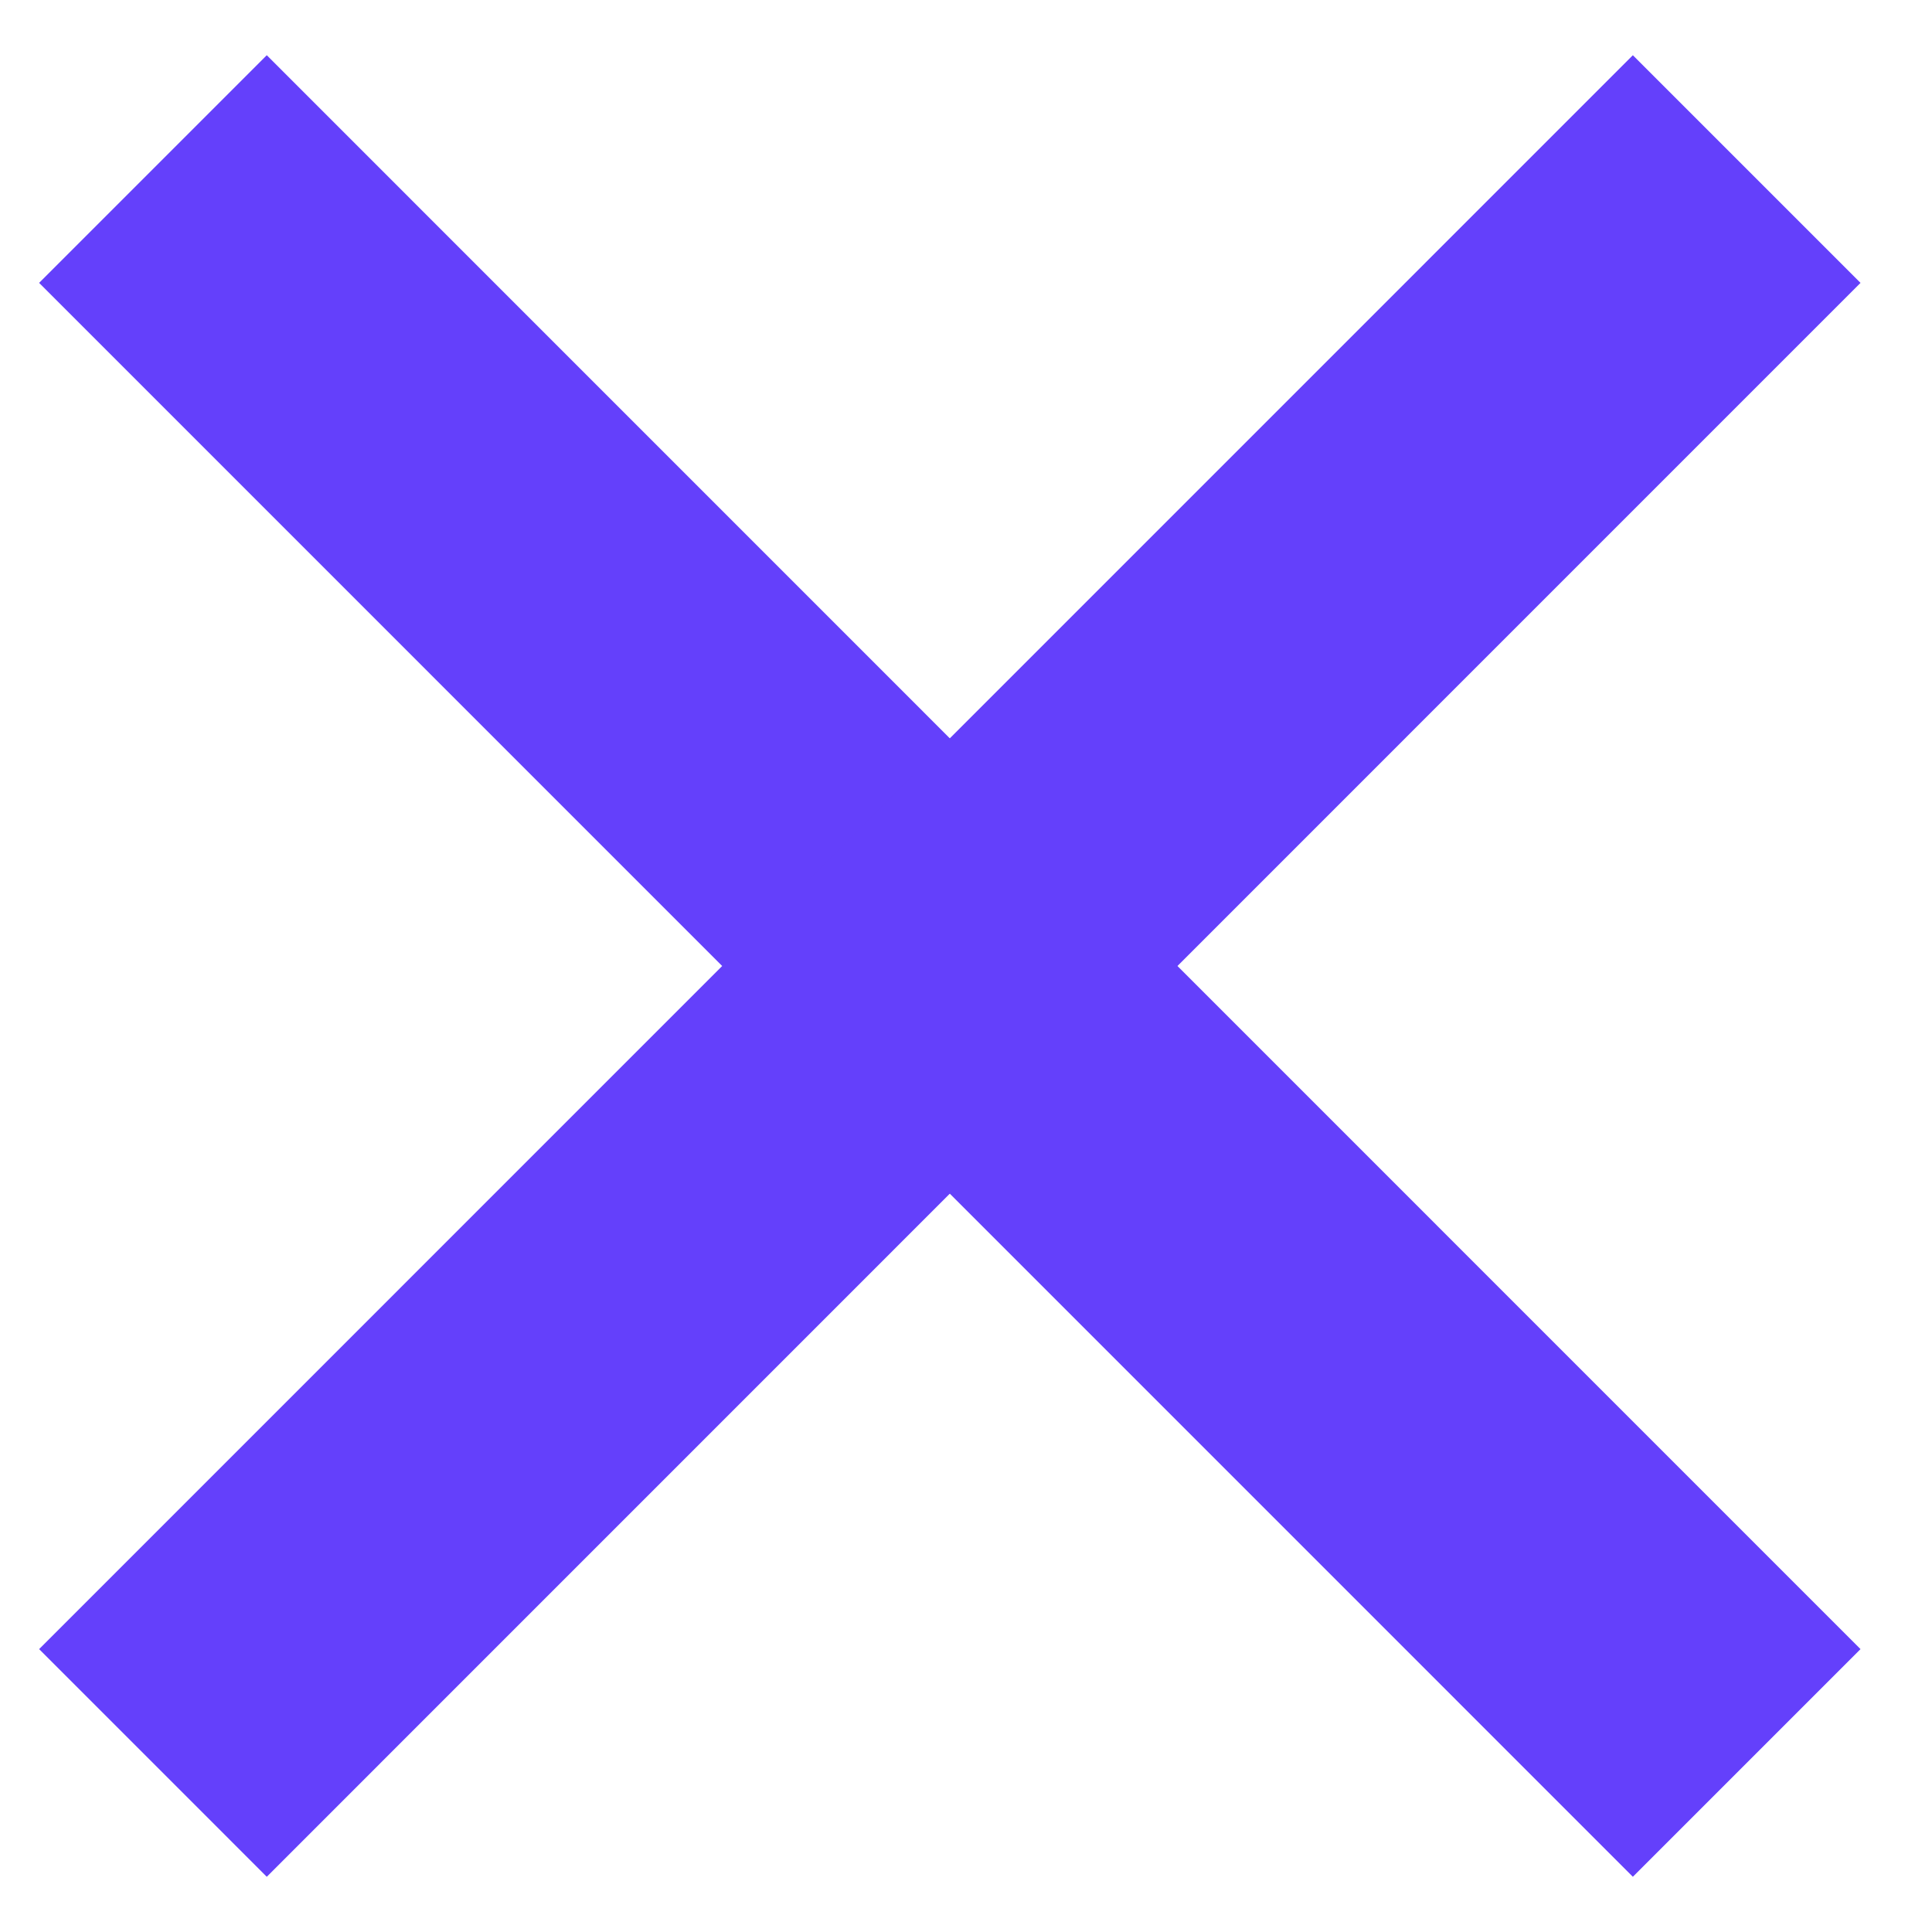
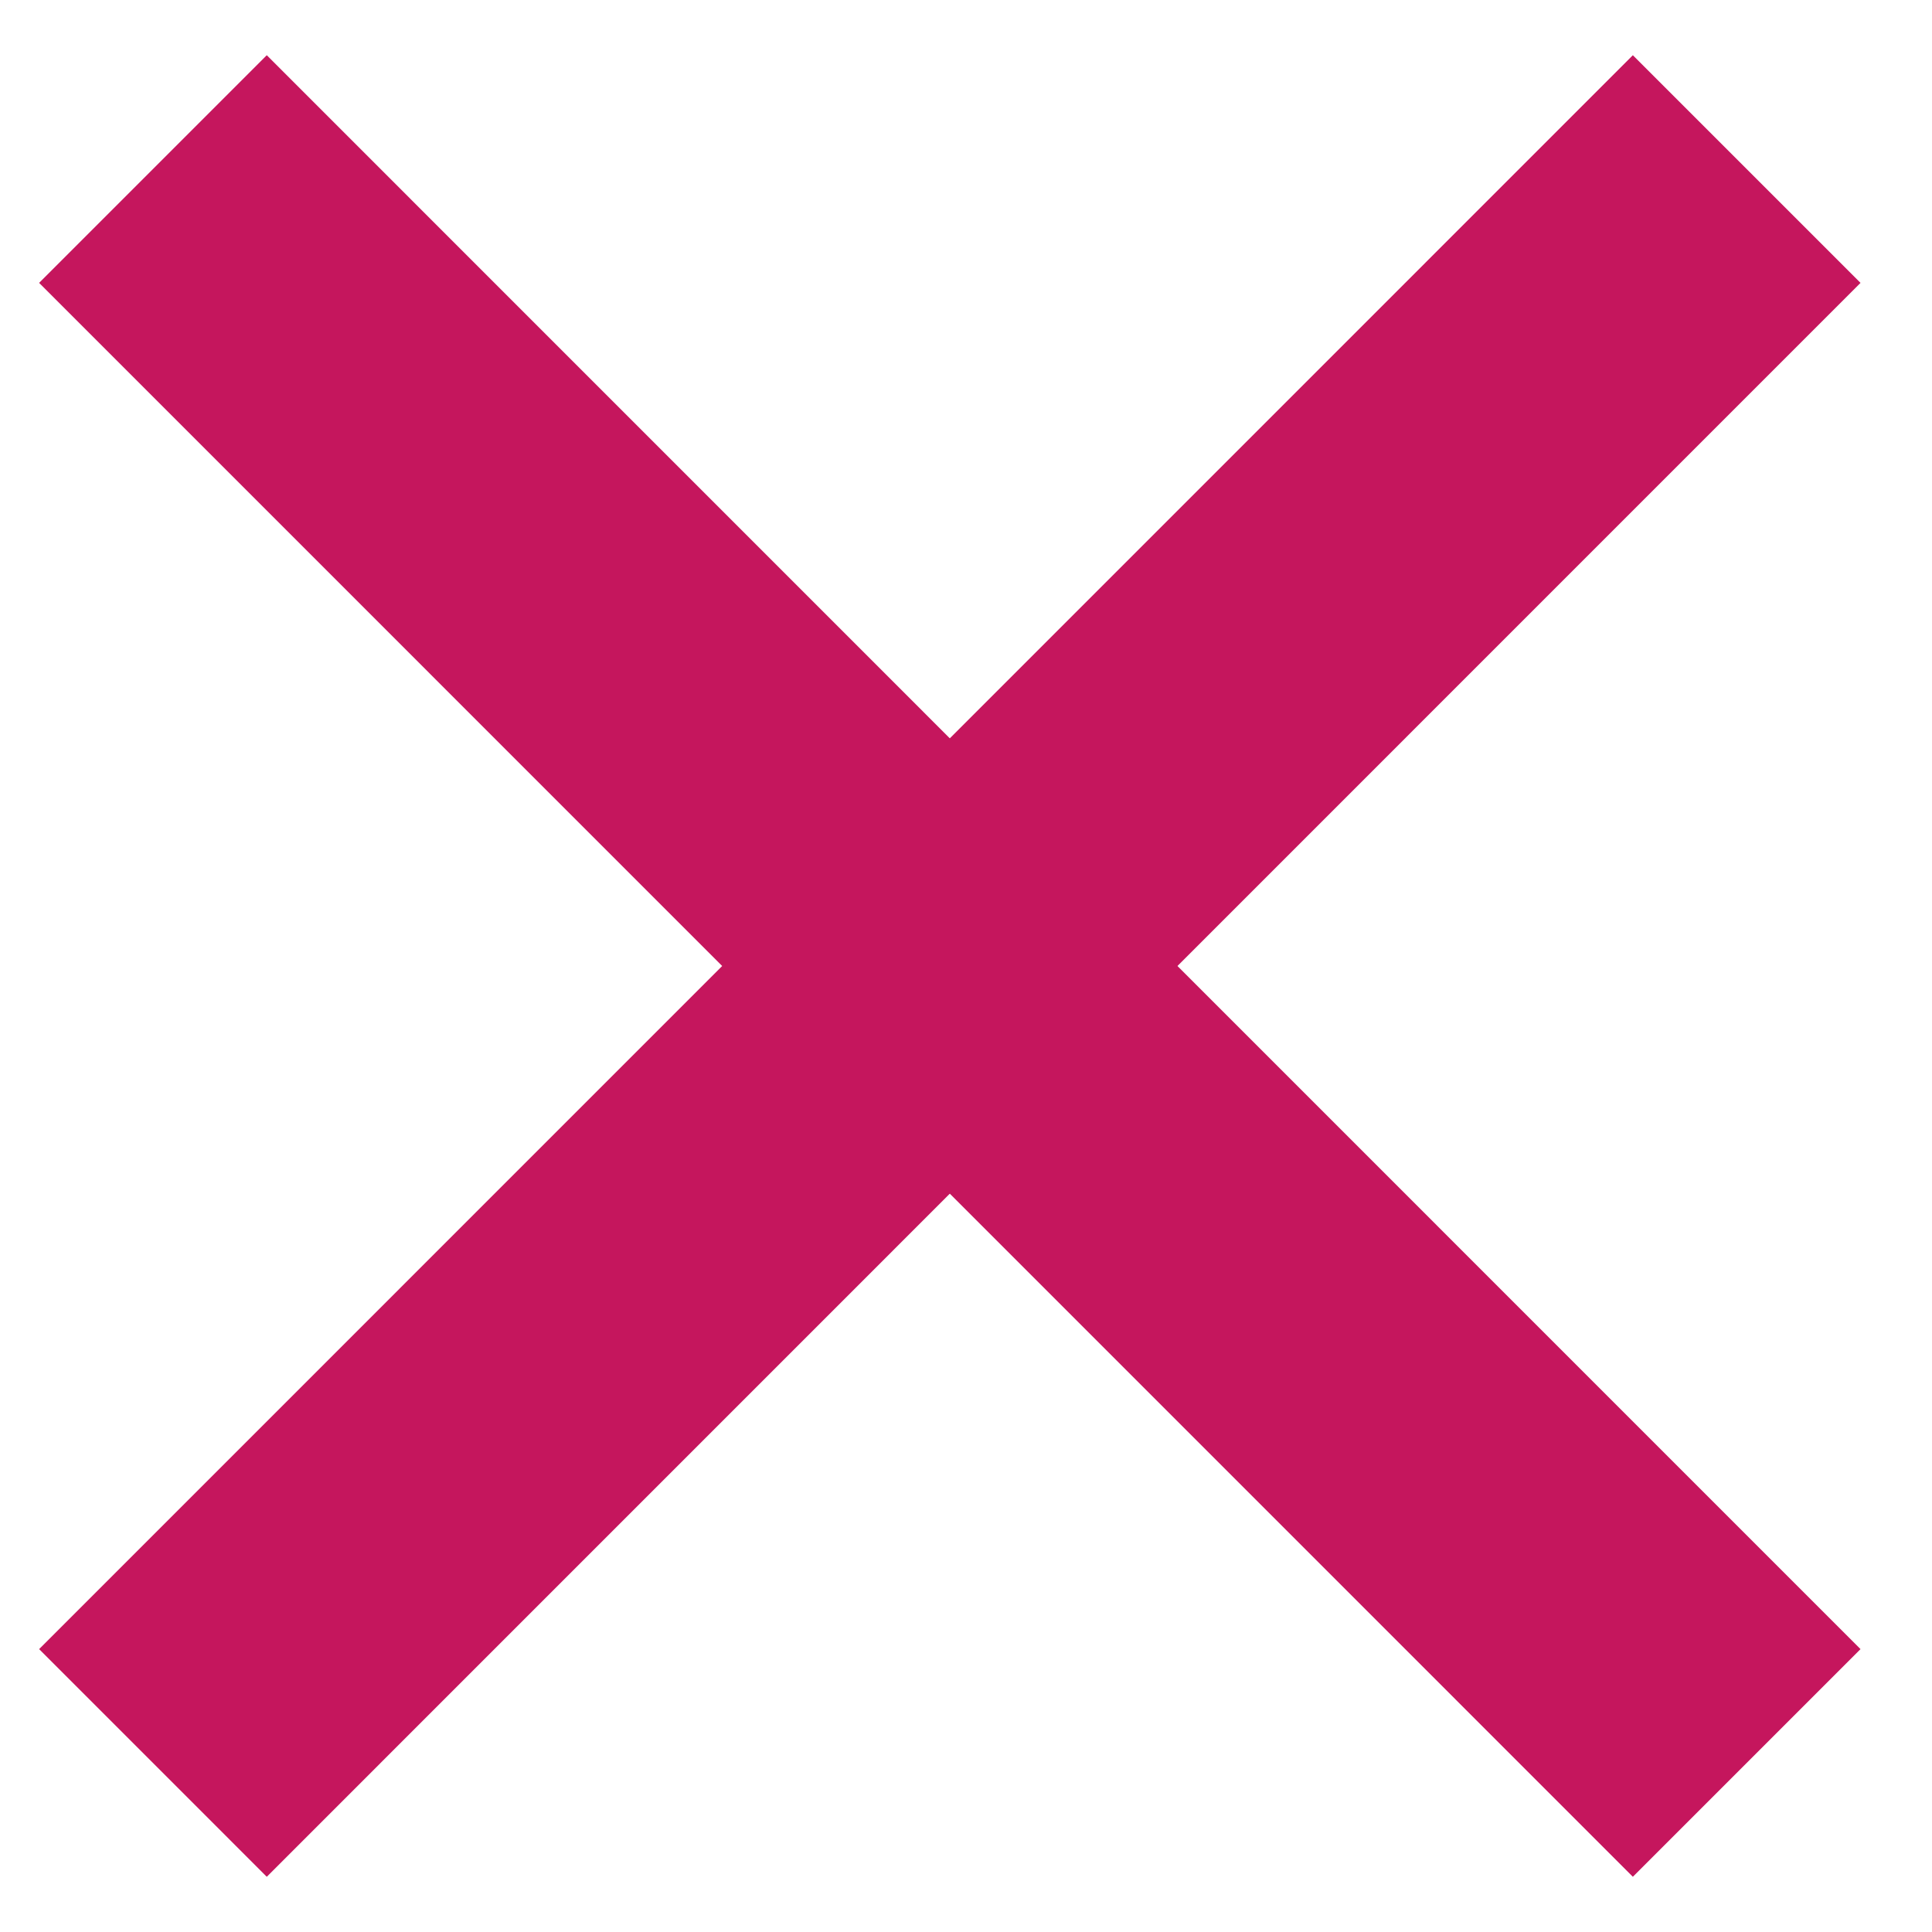
<svg xmlns="http://www.w3.org/2000/svg" width="12" height="12" viewBox="0 0 12 12" fill="none">
-   <path d="M0.243 1.757L1.657 0.343L11.556 10.243L10.142 11.657L0.243 1.757Z" fill="#6440FB" />
-   <path d="M1.657 11.657L0.243 10.243L10.142 0.343L11.556 1.757L1.657 11.657Z" fill="#6440FB" />
+   <path d="M0.243 1.757L1.657 0.343L11.556 10.243L10.142 11.657L0.243 1.757Z" fill="#C5165D" />
+   <path d="M1.657 11.657L0.243 10.243L10.142 0.343L11.556 1.757L1.657 11.657Z" fill="#C5165D" />
</svg>
